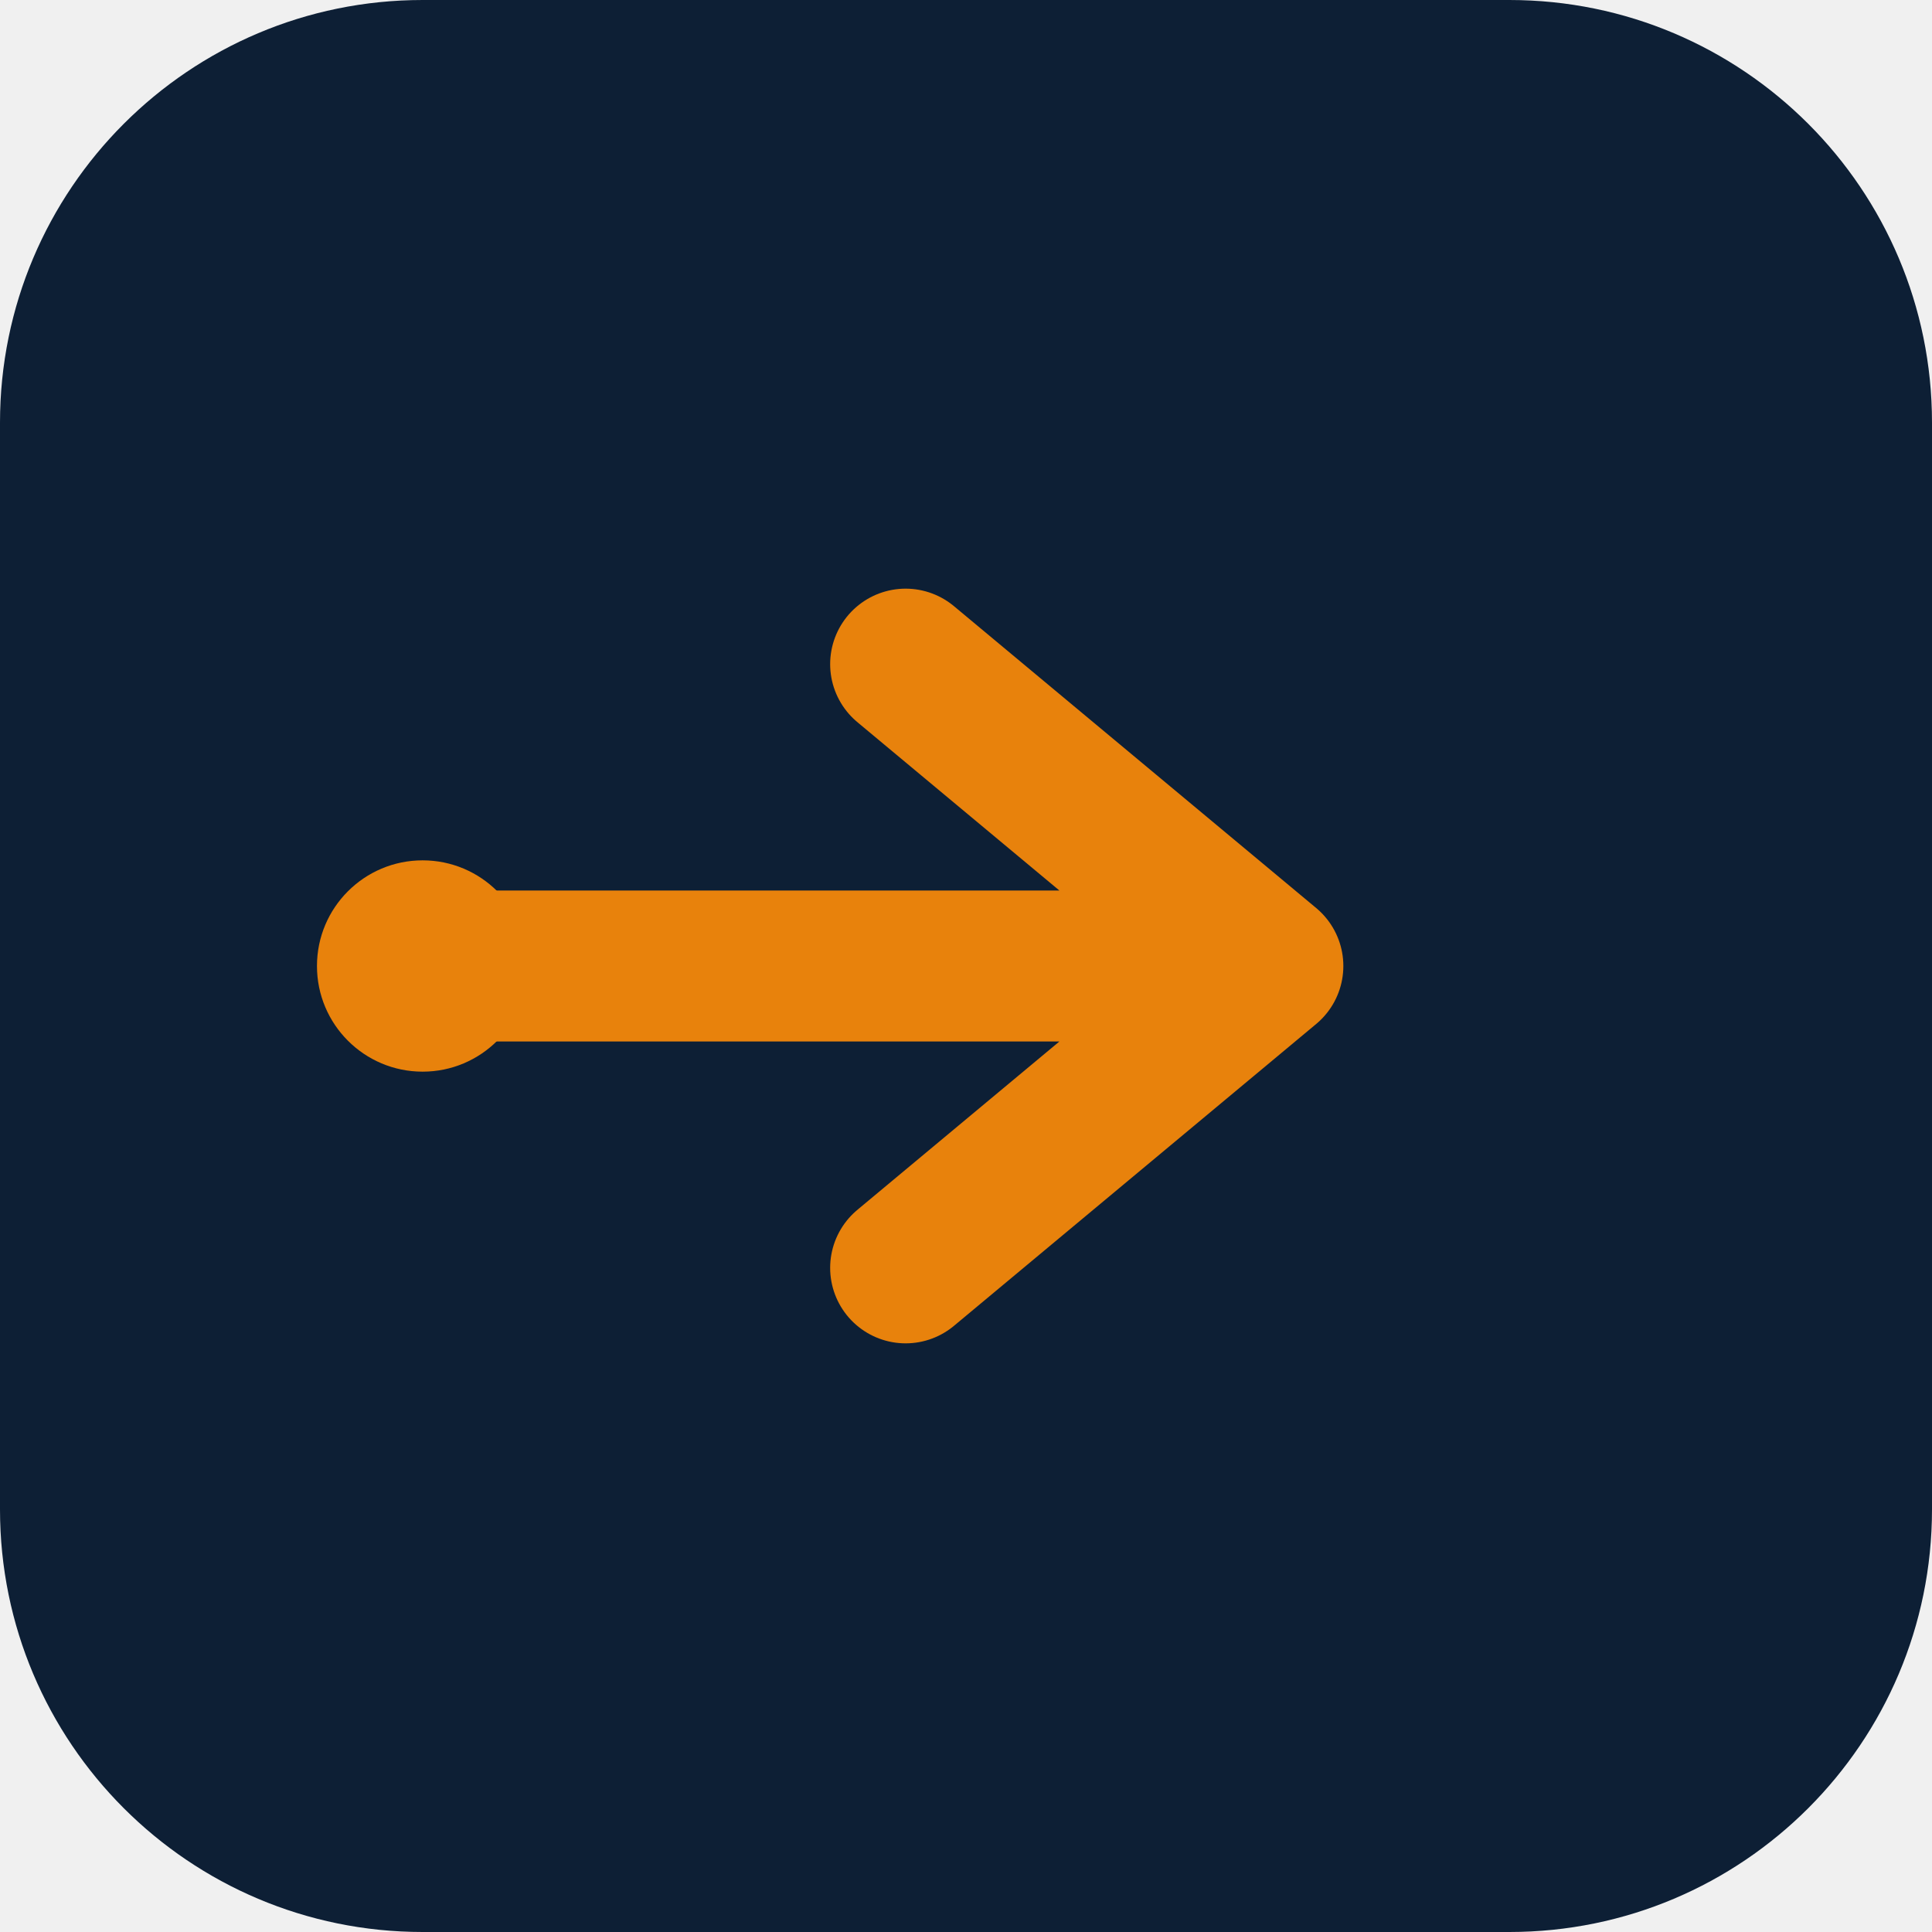
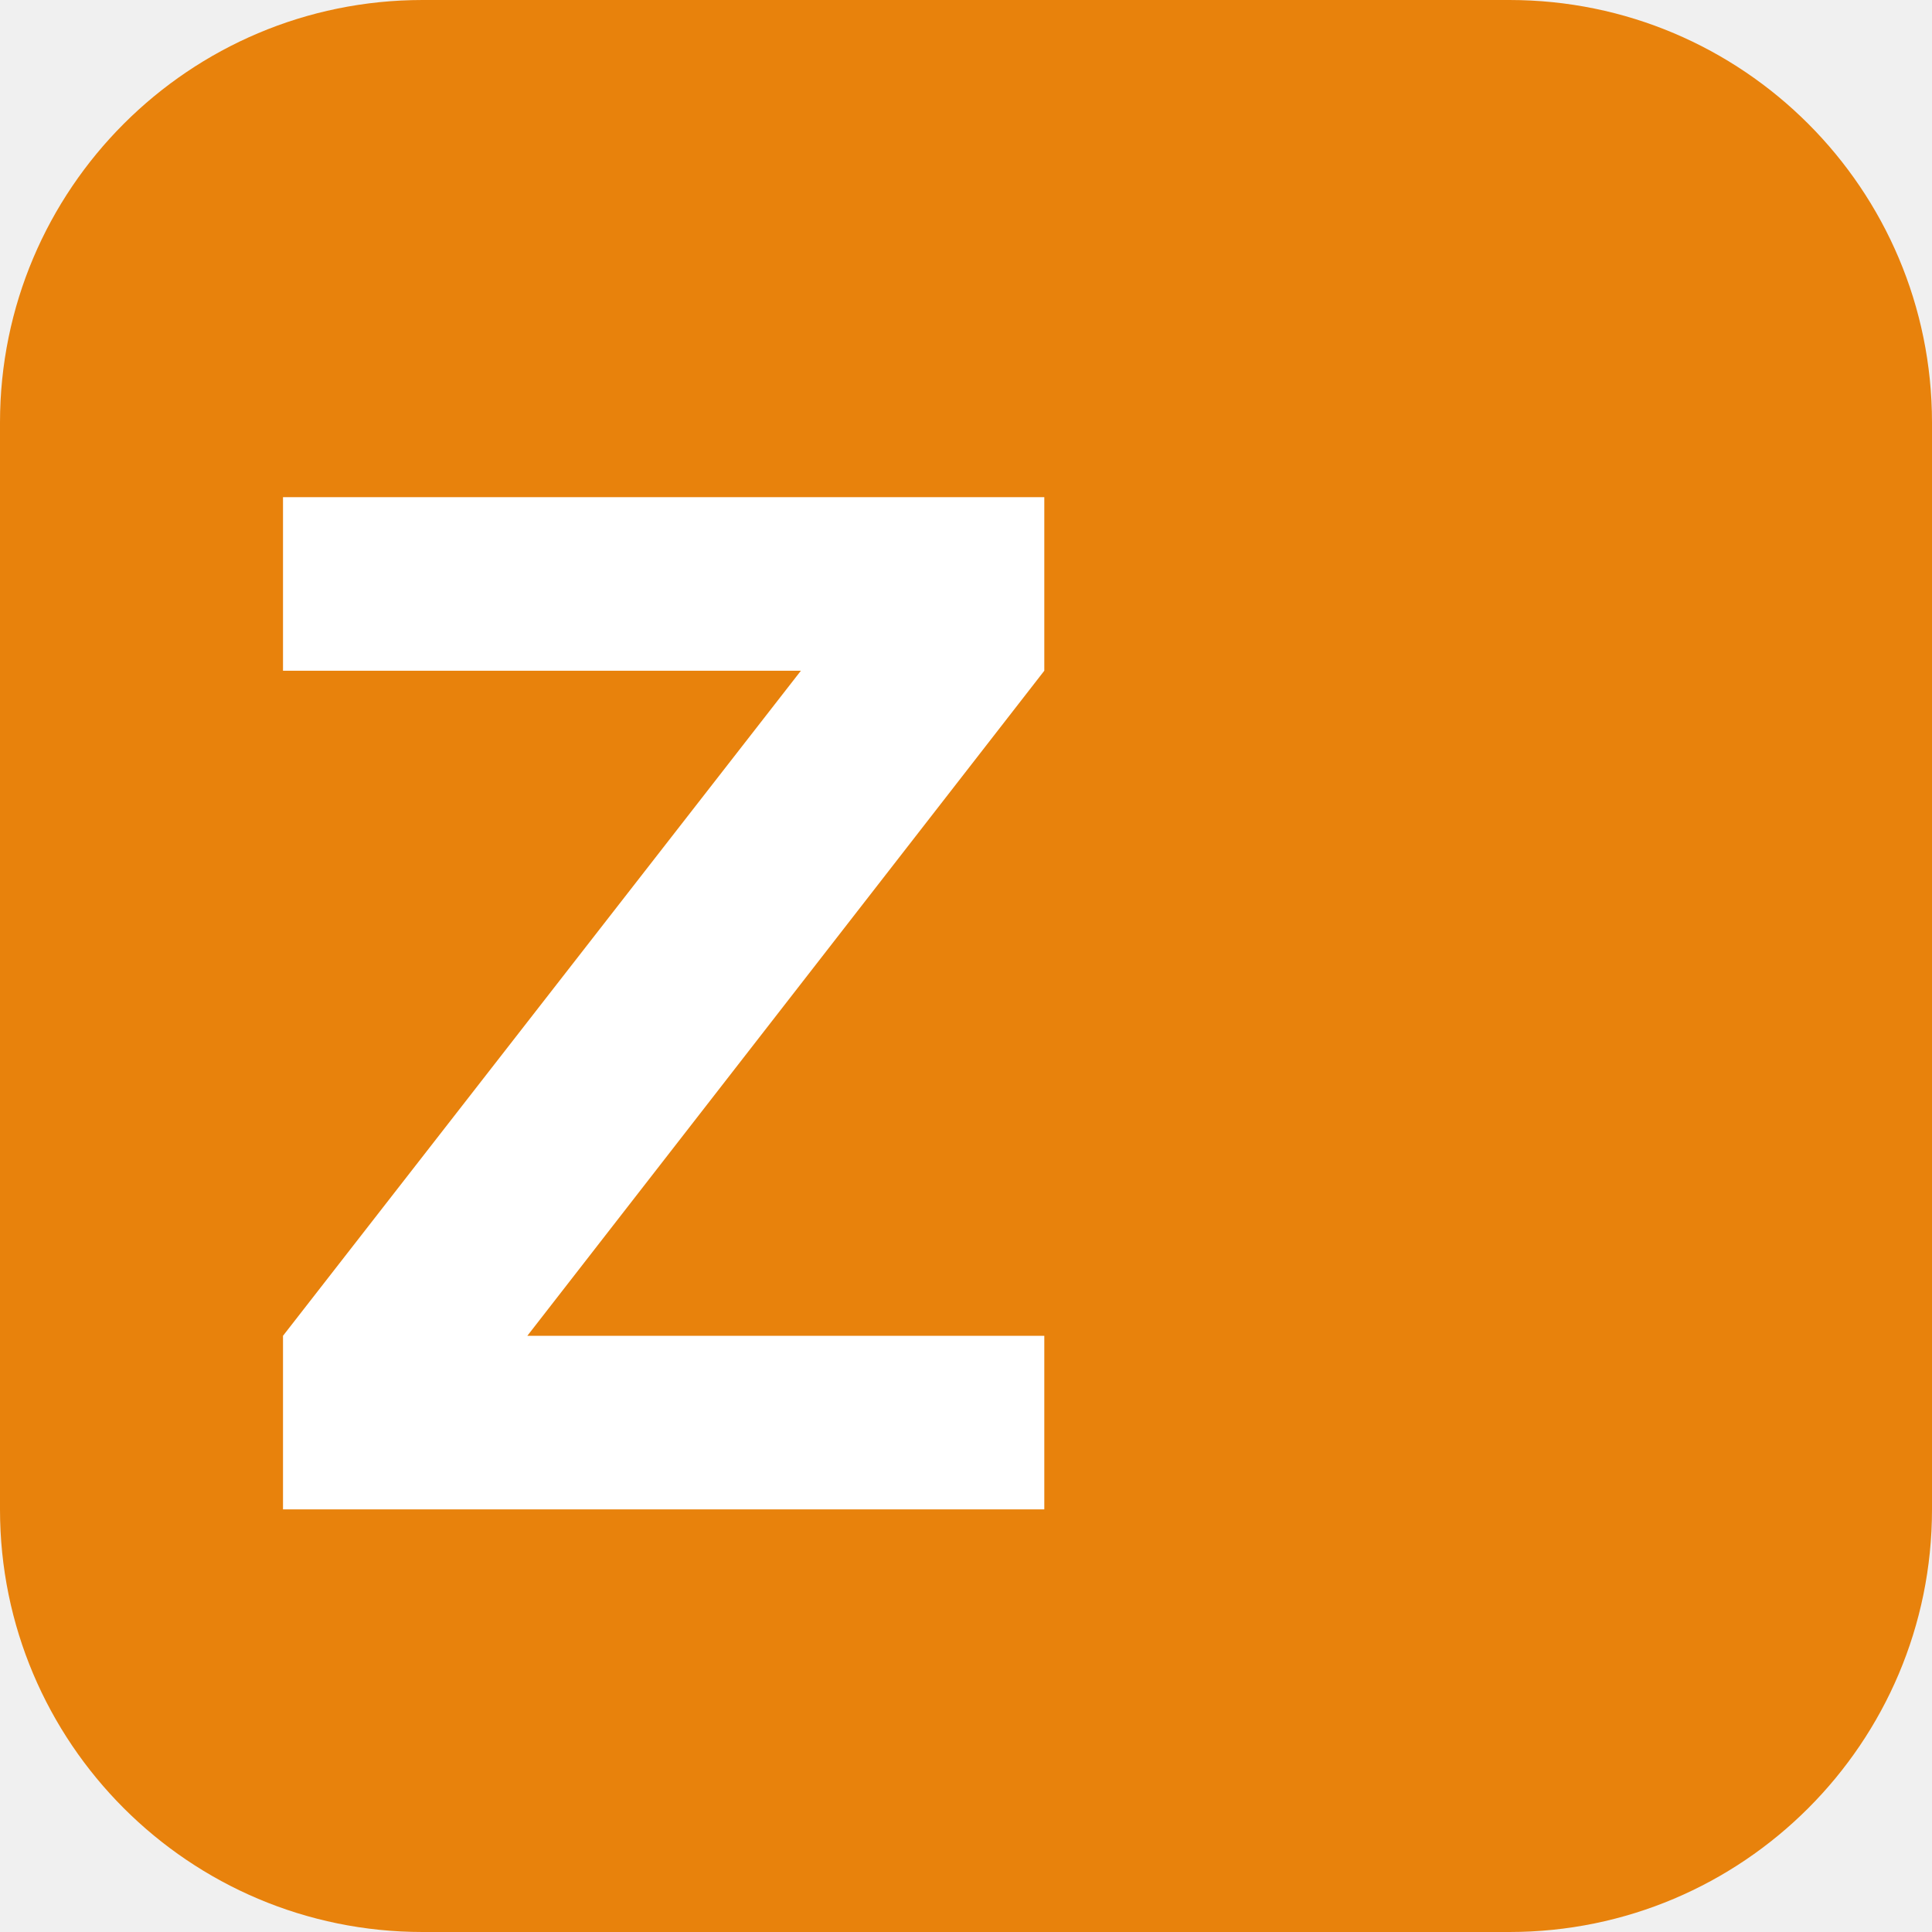
<svg xmlns="http://www.w3.org/2000/svg" viewBox="0 0 64 64">
-   <rect width="64" height="64" rx="14" fill="#0d1f35" />
-   <path d="M14 32 L38 32 M30 22 L42 32 L30 42" stroke="#e8820c" stroke-width="5" stroke-linecap="round" stroke-linejoin="round" fill="none" />
-   <circle cx="14" cy="32" r="3.5" fill="#e8820c" />
+   <rect width="64" height="64" rx="14" fill="#e8820c" />
+   <text x="8" y="50" font-family="Helvetica Neue, Helvetica, Arial, sans-serif" font-size="46" font-weight="900" fill="white">Z</text>
</svg>
